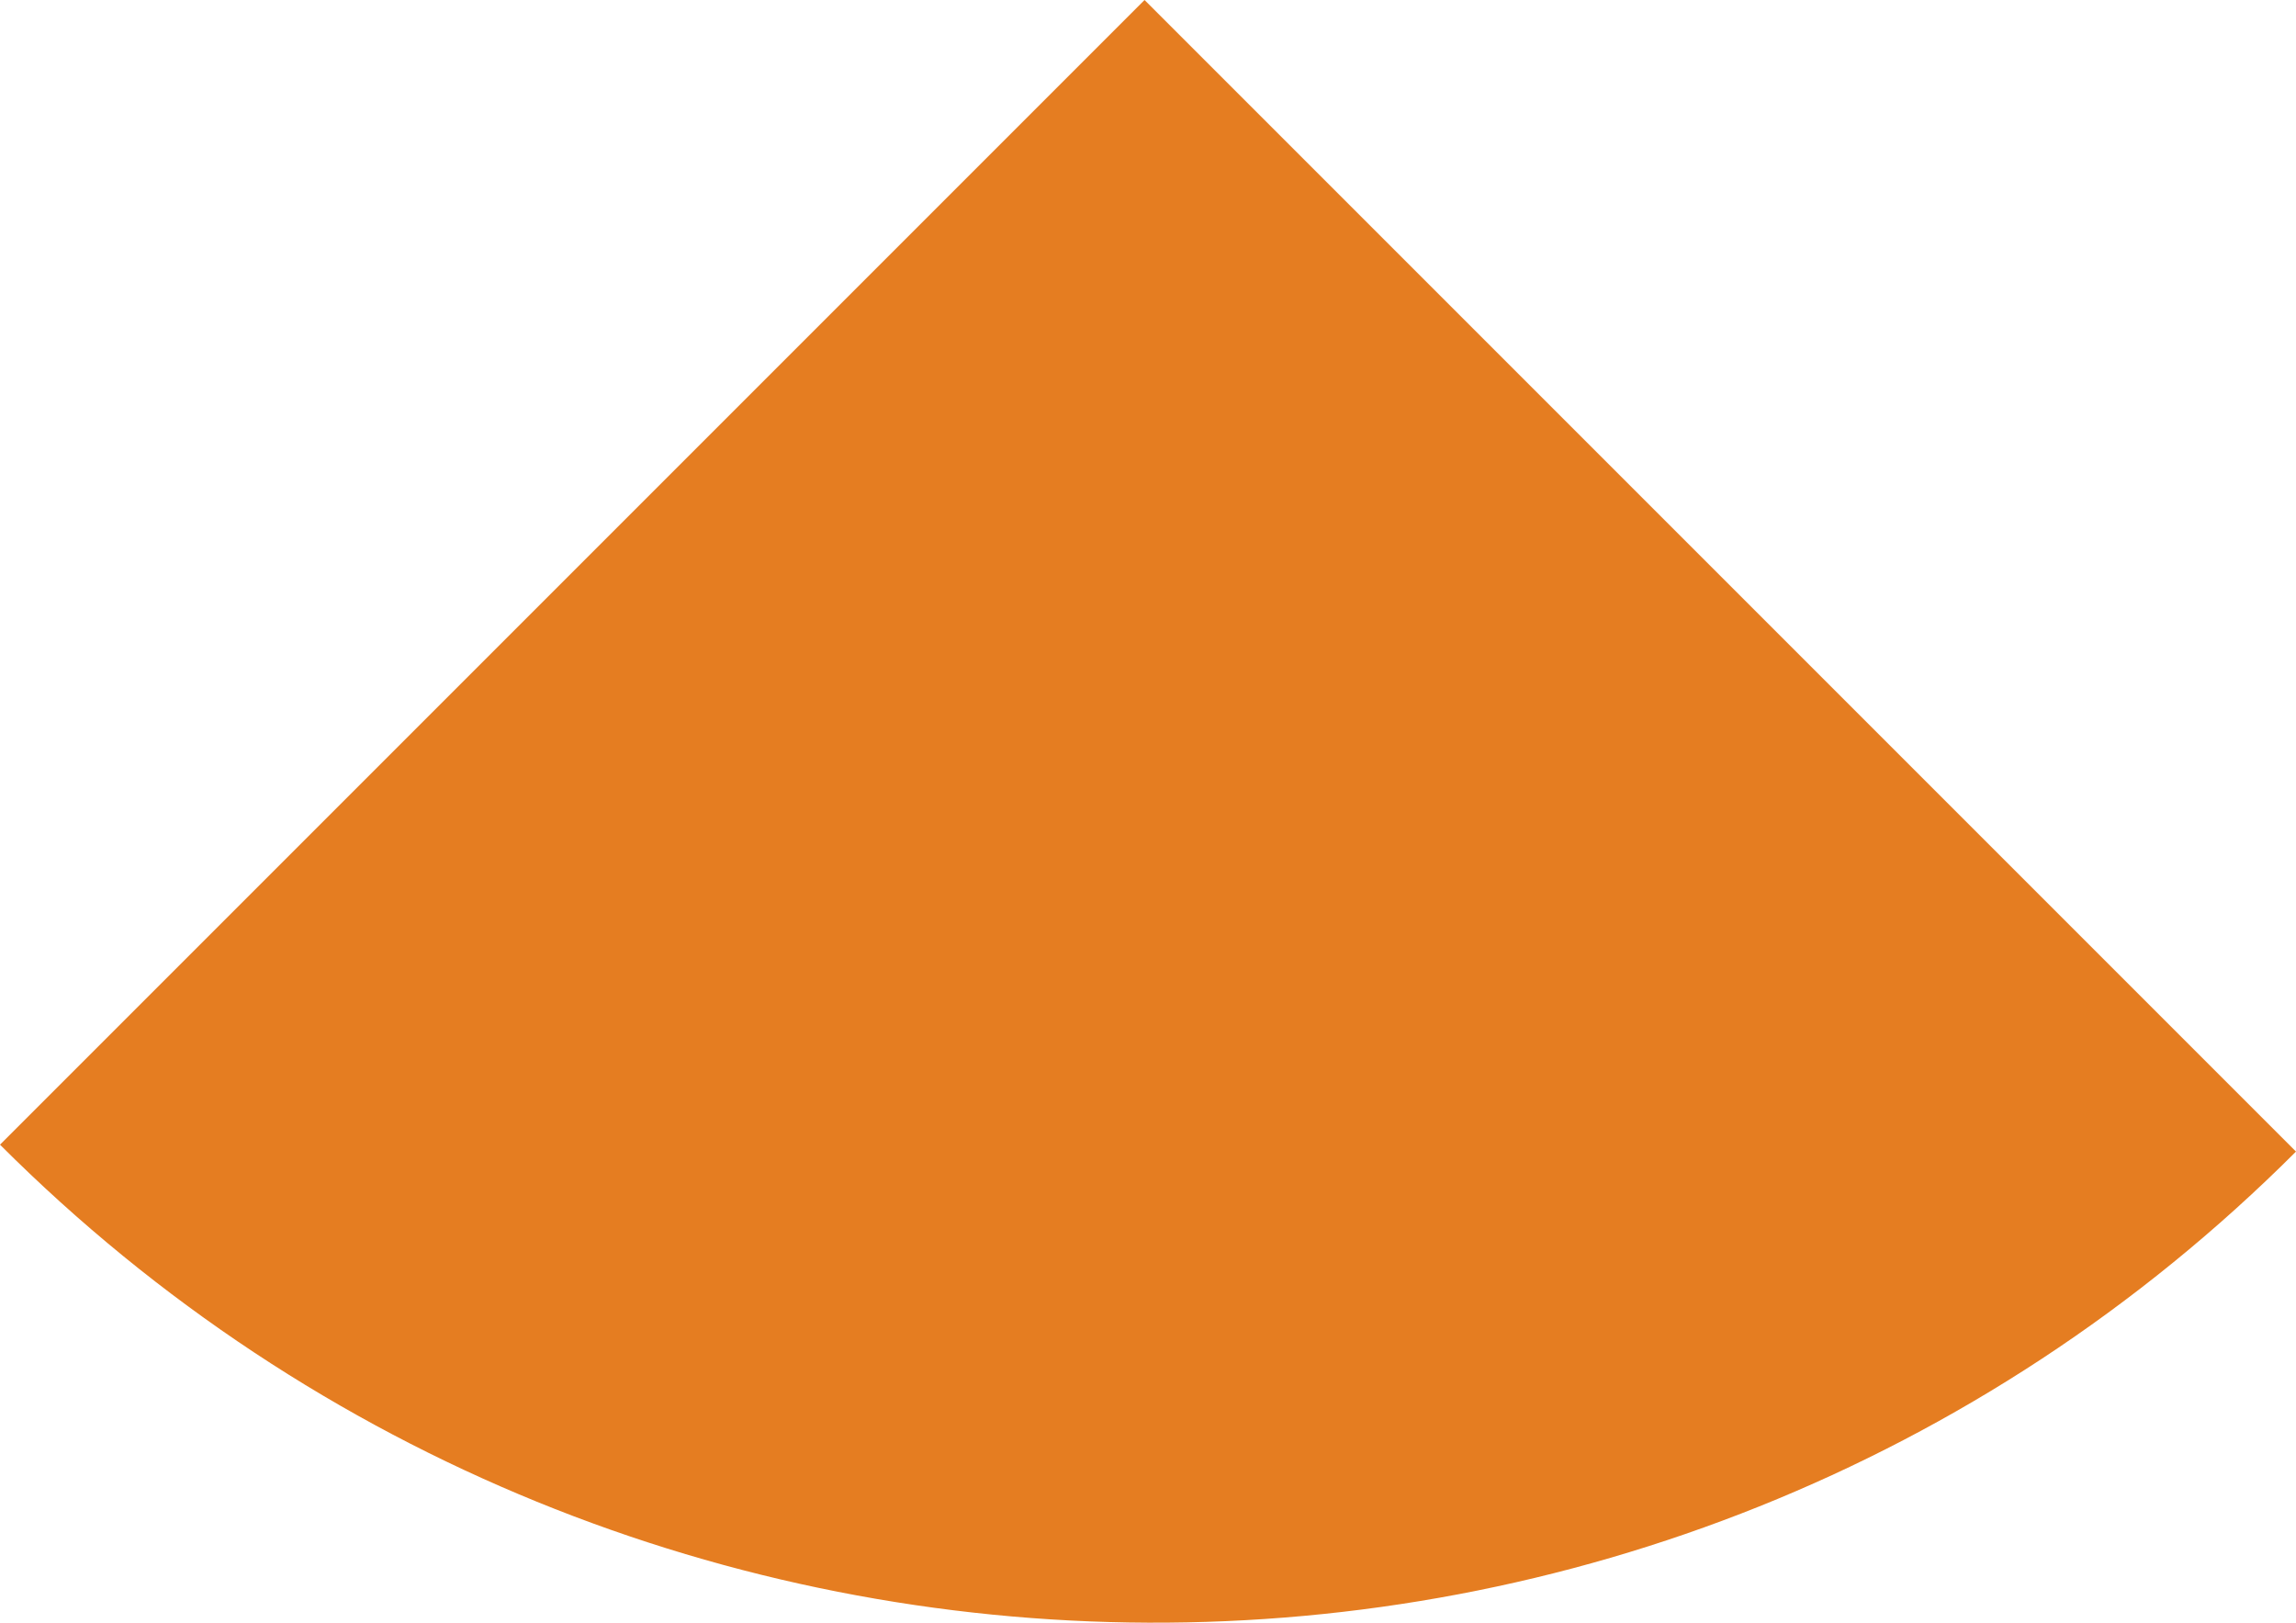
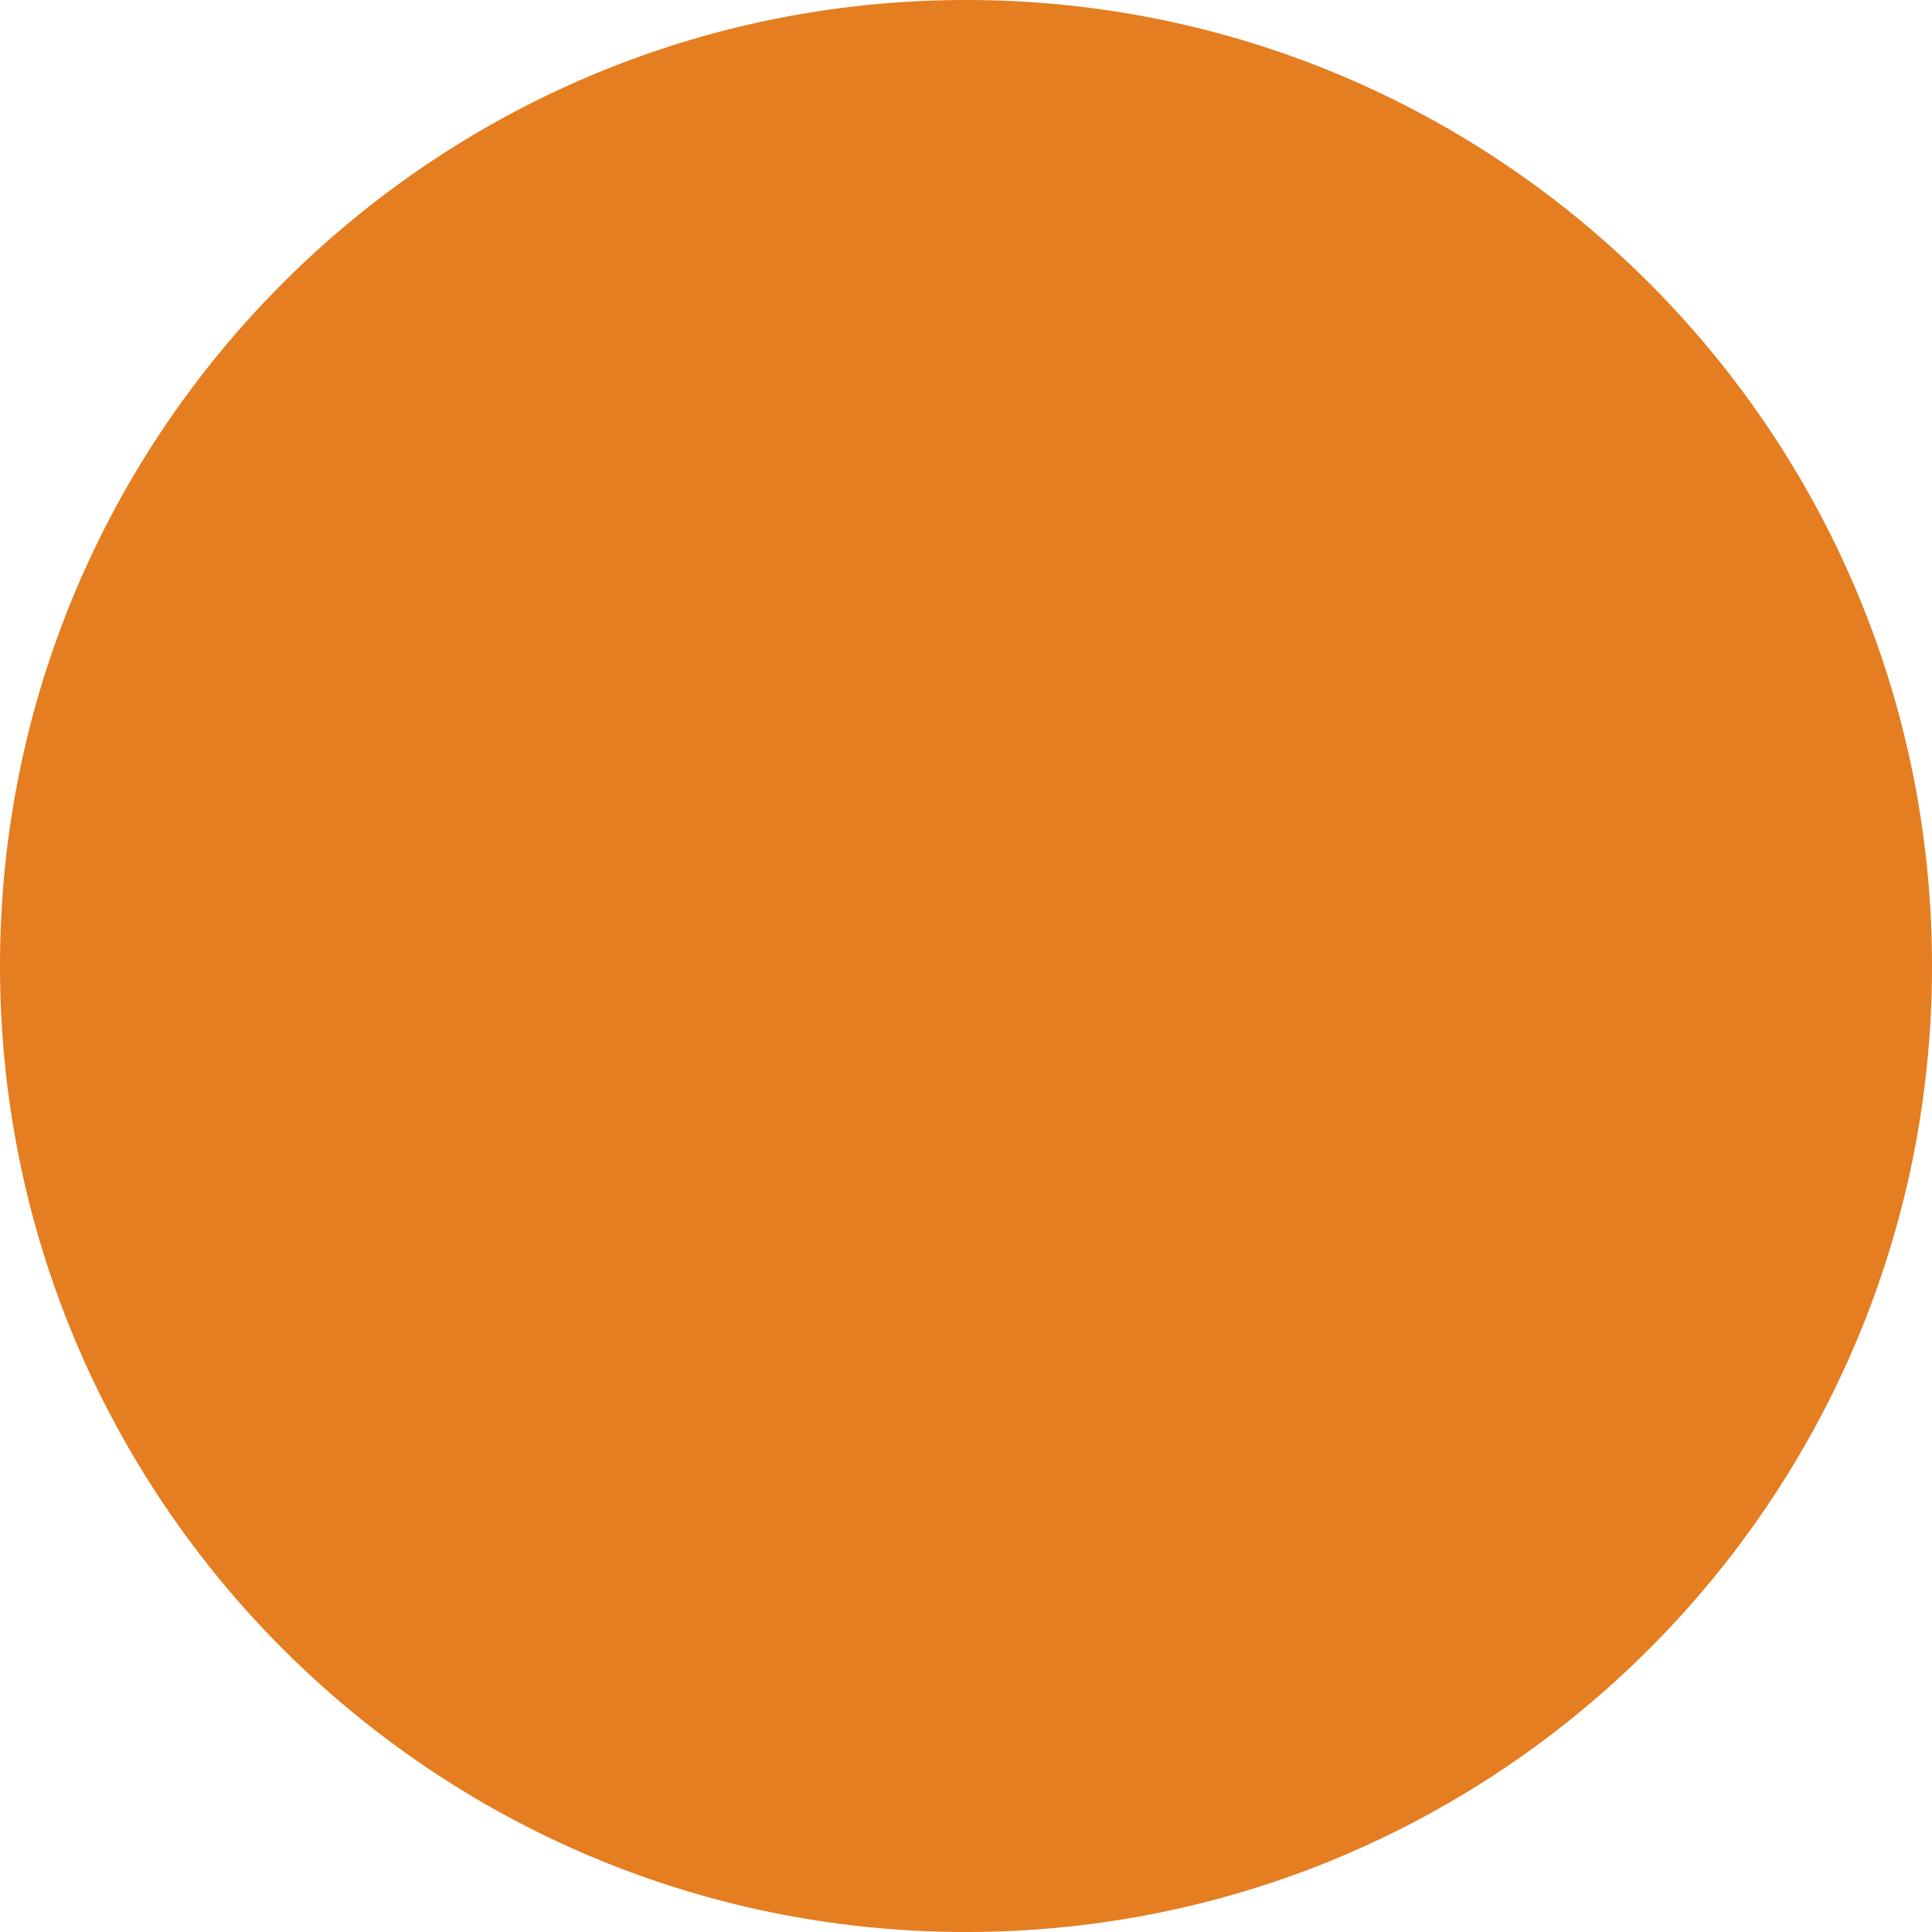
- <svg xmlns="http://www.w3.org/2000/svg" version="1.1" id="Layer_1" x="0px" y="0px" viewBox="0 0 141.139 99.738" xml:space="preserve" width="141.139" height="99.738">
+ <svg xmlns="http://www.w3.org/2000/svg" version="1.1" id="Layer_1" x="0px" y="0px" viewBox="0 0 80 80" xml:space="preserve" width="80" height="80">
  <defs id="defs7" />
-   <path d="M 0,70.357 C 38.891,109.248 102.248,109.672 141.139,70.781 L 70.357,0 0,70.357 Z" id="path3" style="fill:#e57d21" />
+   <circle style="opacity:1;fill:#e57d21;fill-opacity:1;stroke-width:1;stroke-miterlimit:10;stroke-dasharray:none" id="path4135" cx="40" cy="40" r="40" />
</svg>
